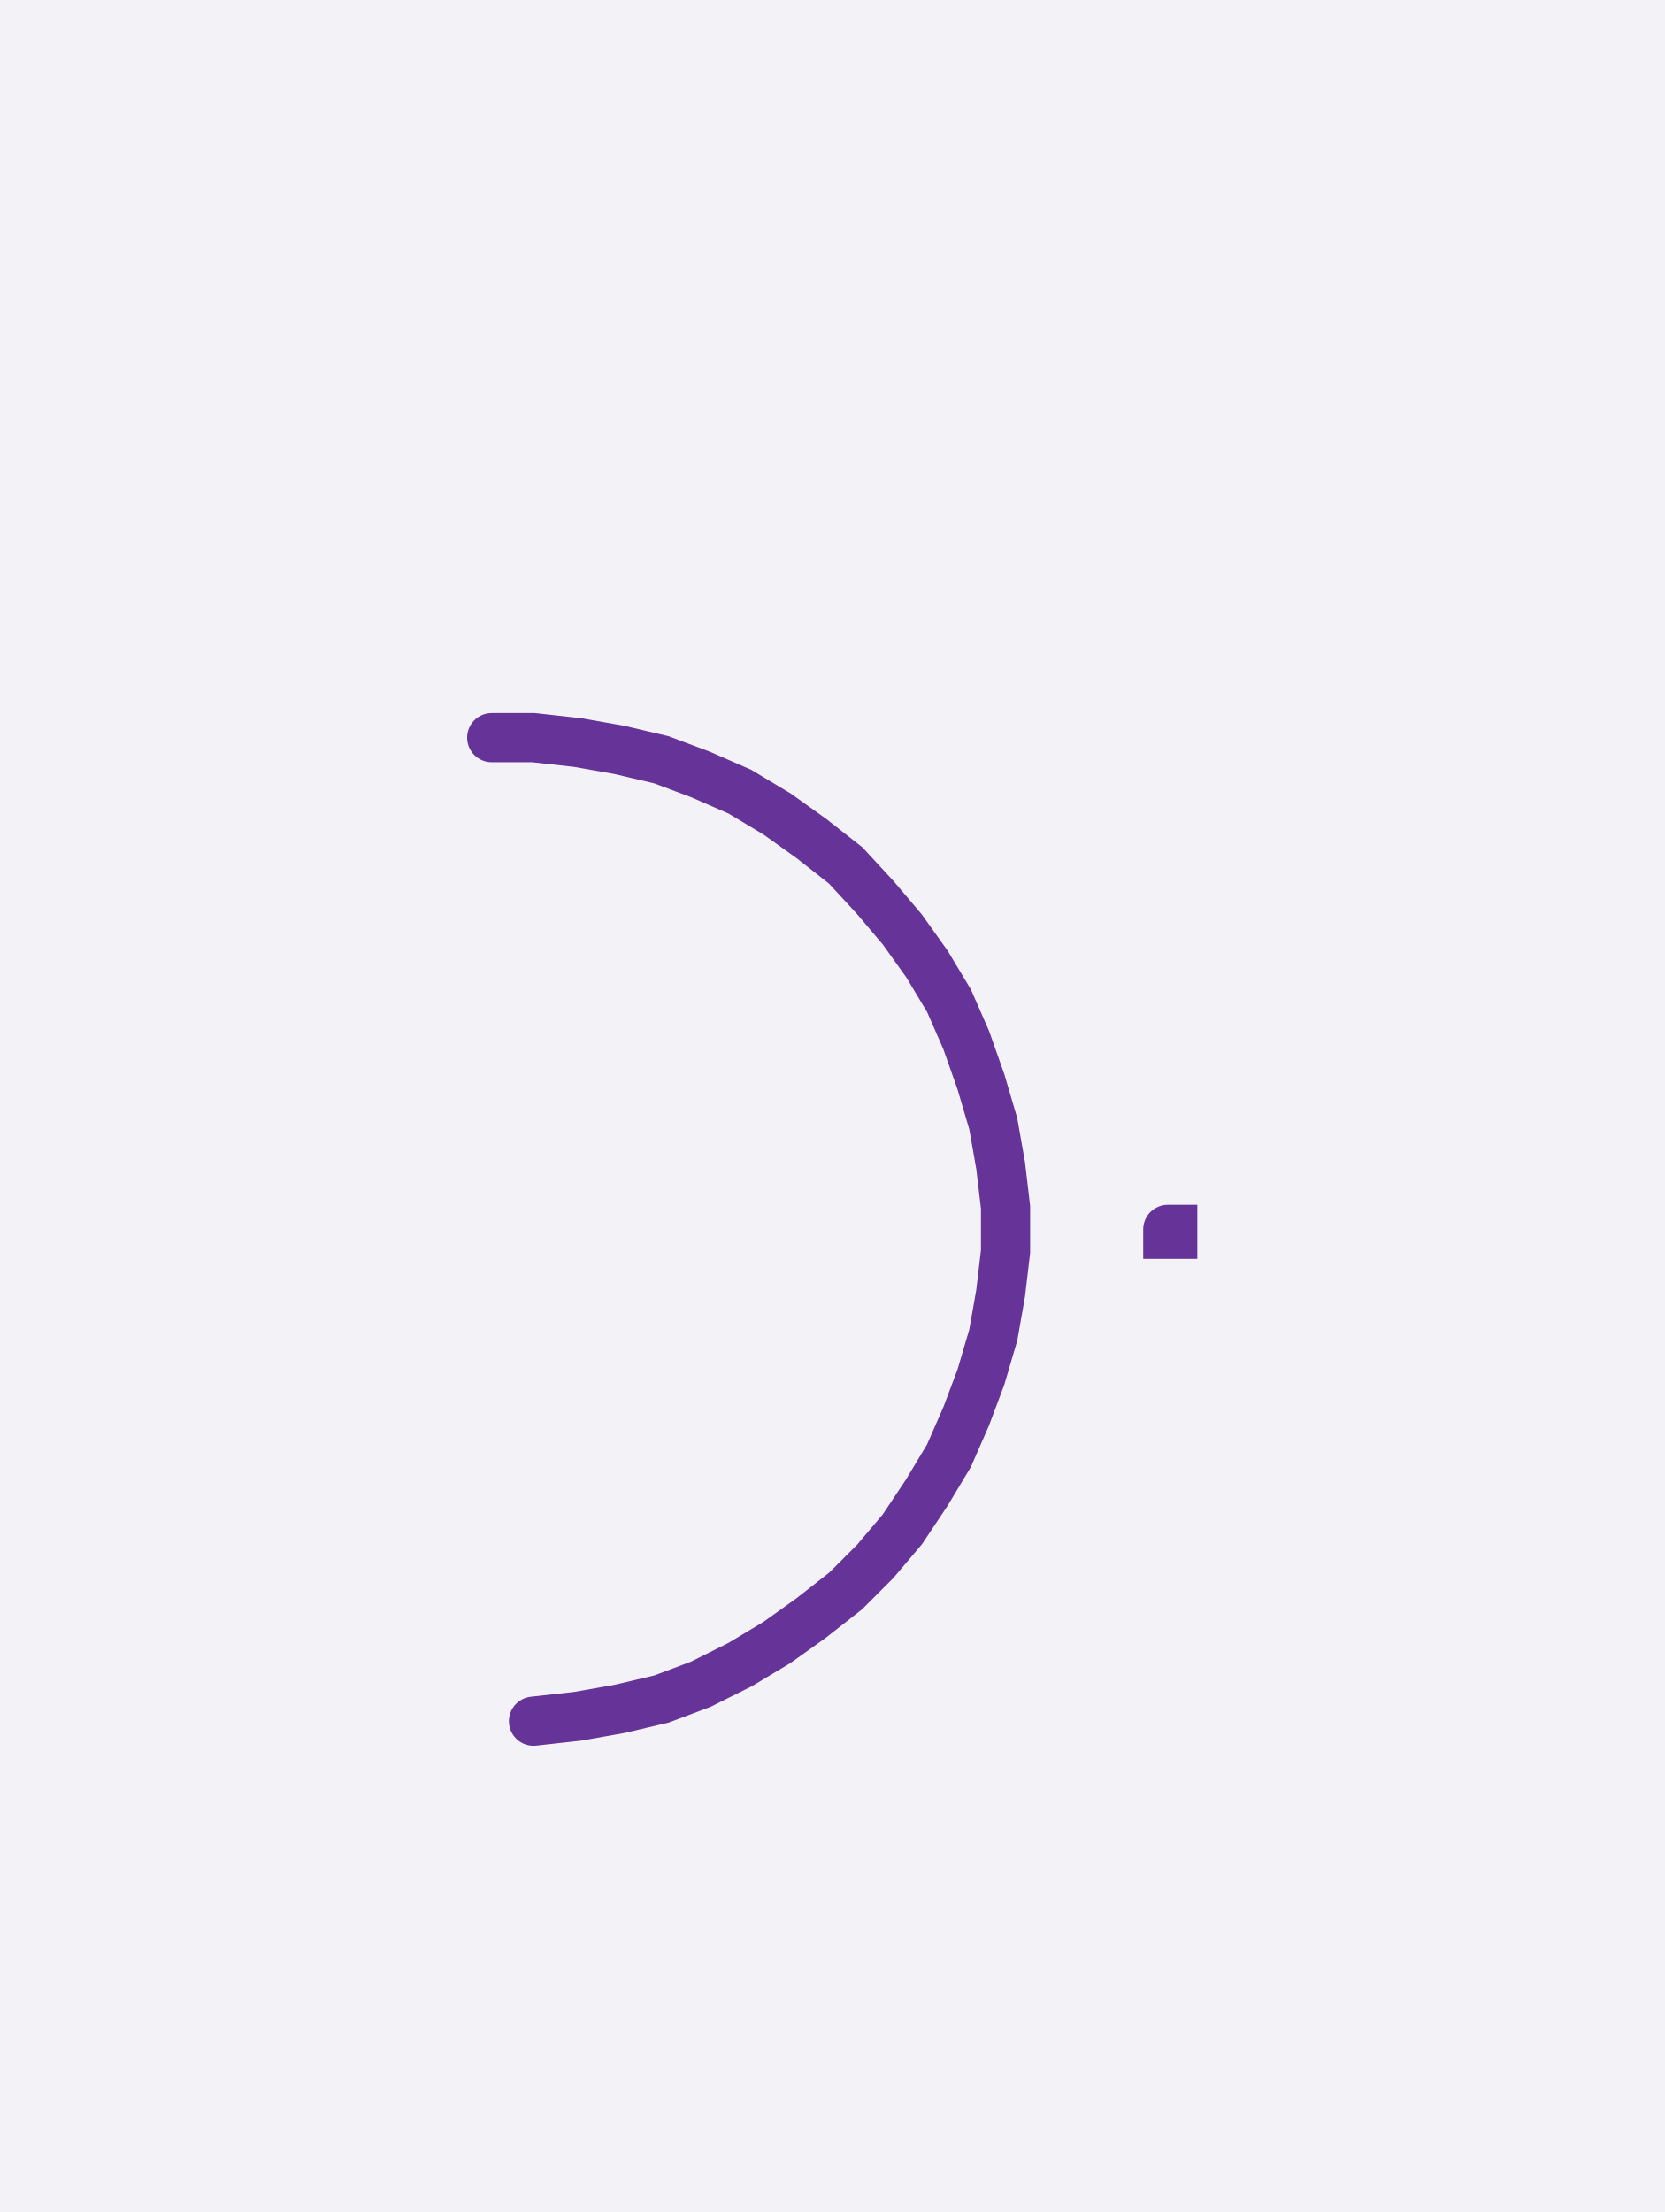
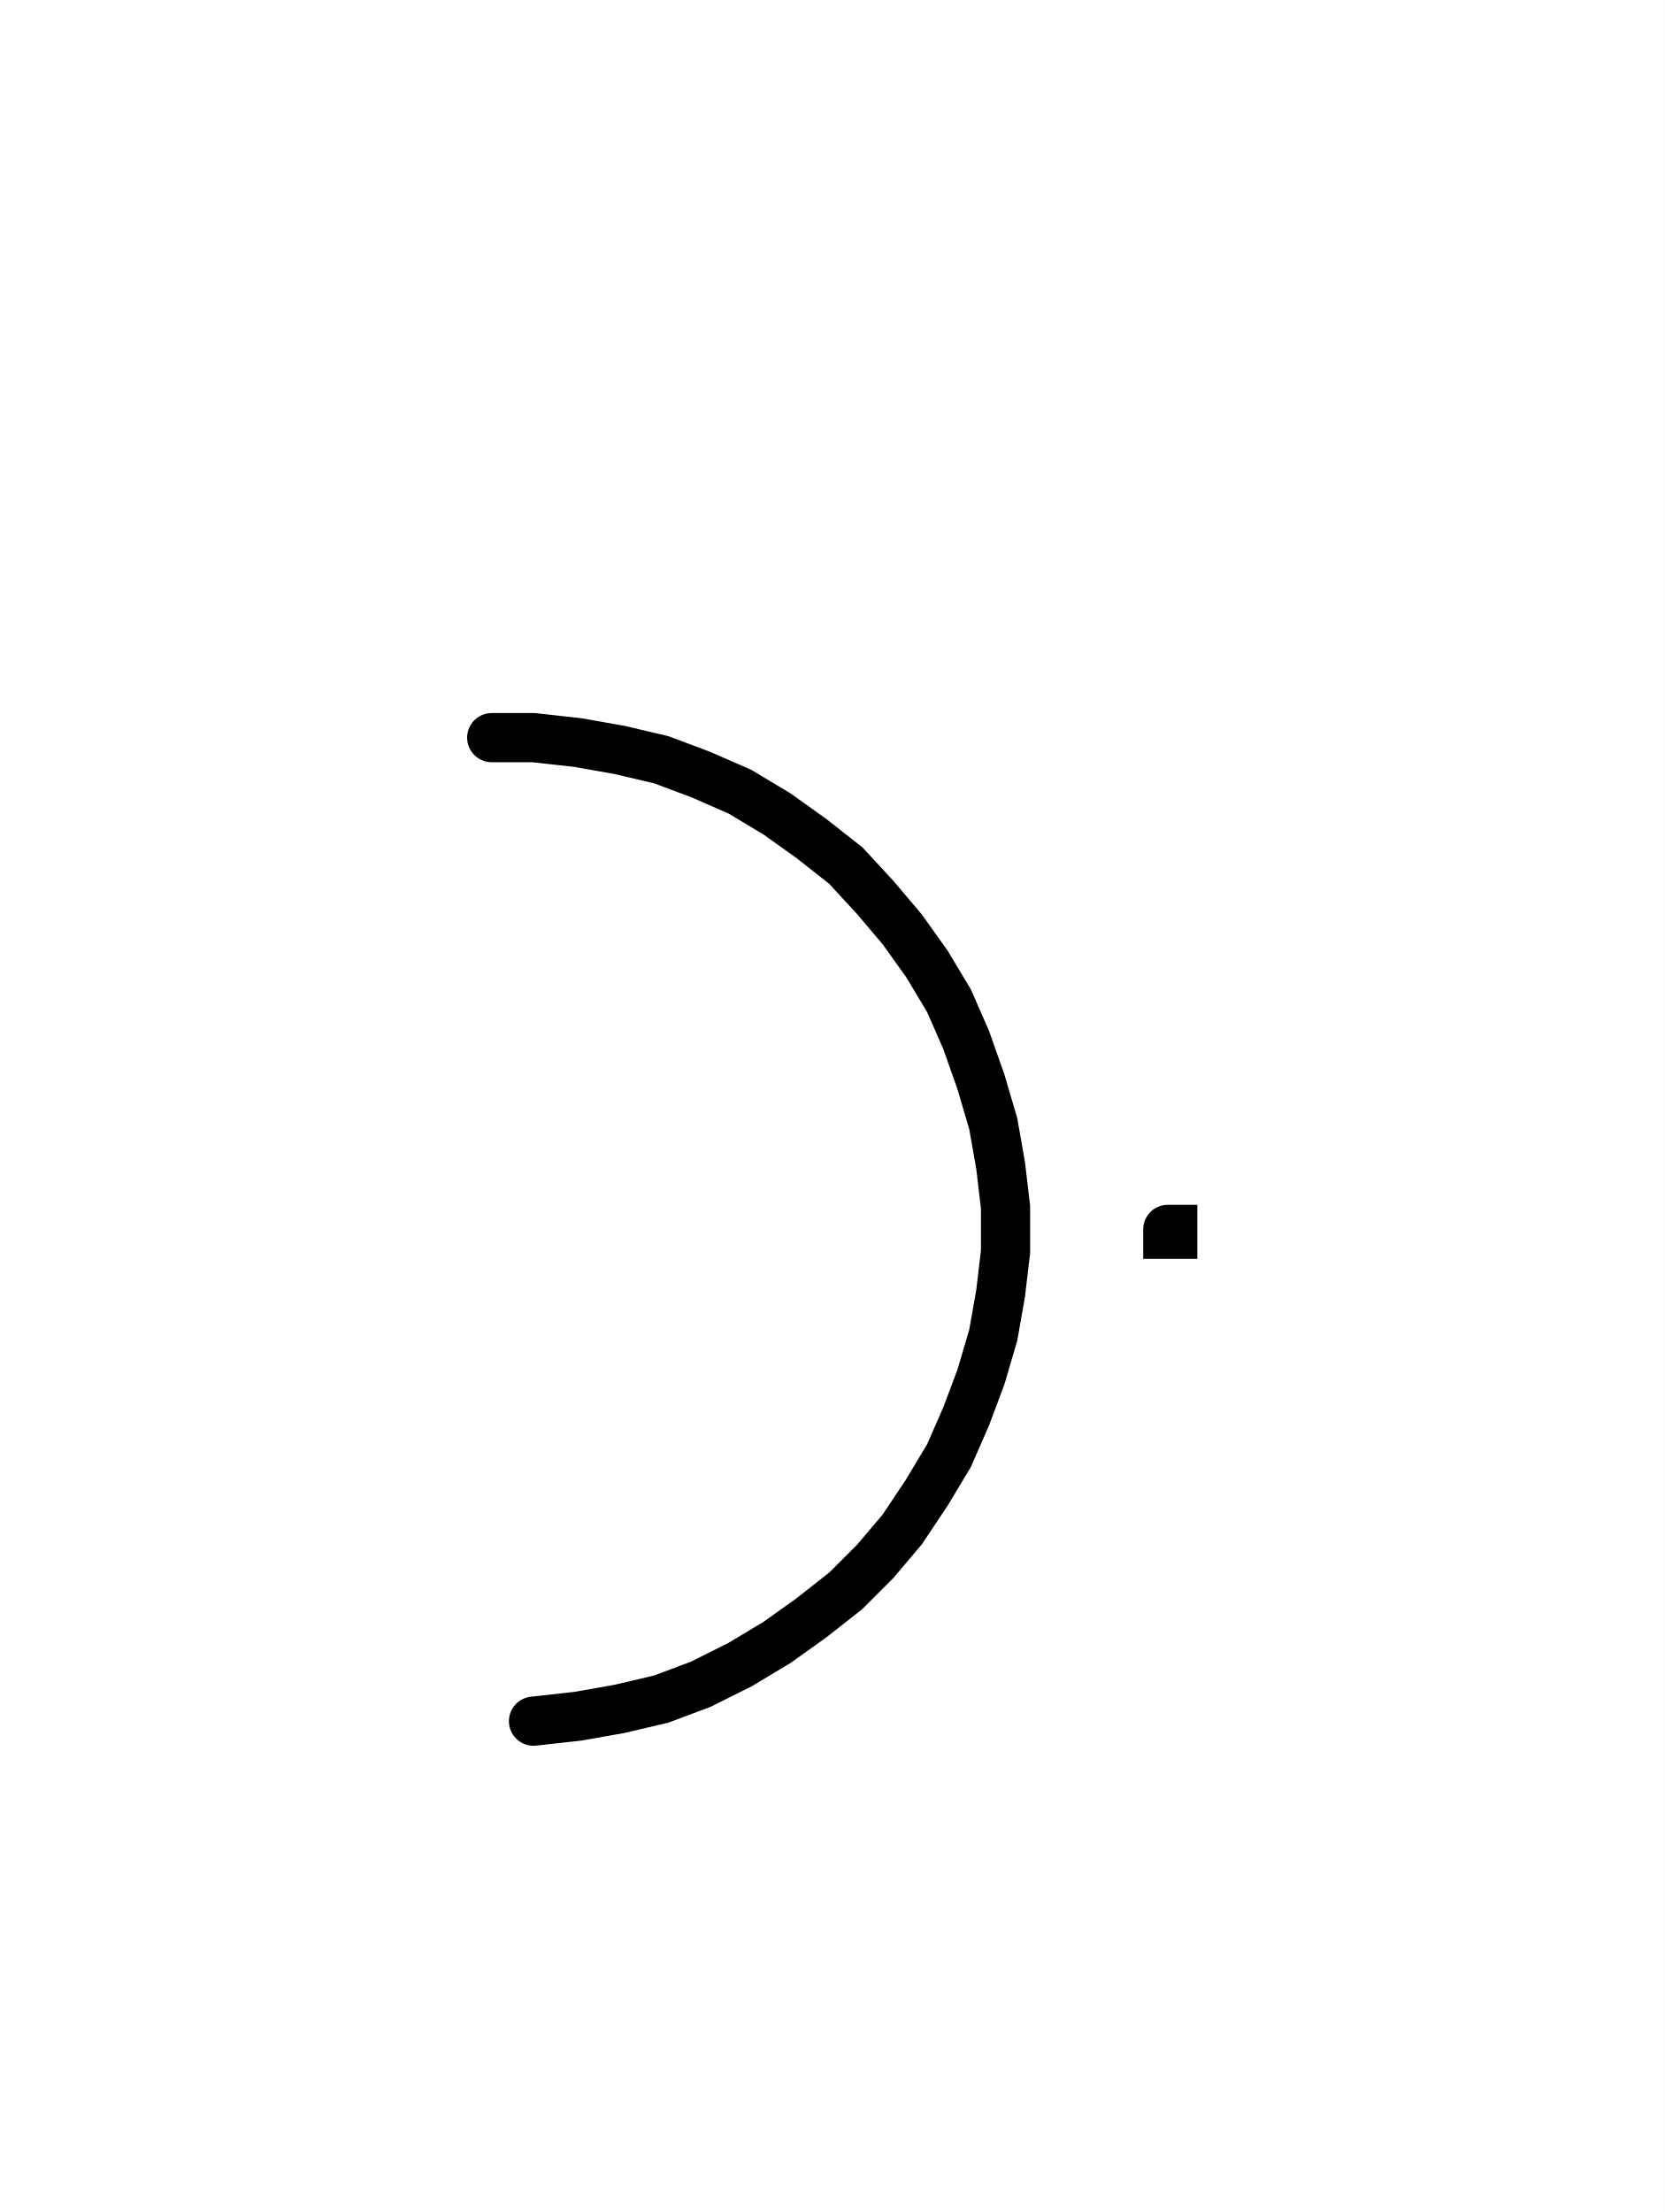
<svg xmlns="http://www.w3.org/2000/svg" width="67.72" height="89.962" style="fill:none; stroke-linecap:round;">
-   <rect width="100%" height="100%" fill="#F3F3F7" />
-   <path stroke="#663399" stroke-width="2" d="M 90,50" />
-   <path stroke="#663399" stroke-width="2" d="M 20,30 21.7,30 23.5,30.2 25.2,30.5 26.9,30.9 28.5,31.5 30.1,32.2 31.6,33.1 33,34.1 34.4,35.2 35.6,36.5 36.7,37.8 37.7,39.2 38.6,40.7 39.3,42.3 39.9,44 40.4,45.7 40.7,47.4 40.9,49.1 40.9,50.9 40.7,52.6 40.4,54.3 39.9,56 39.3,57.6 38.6,59.2 37.7,60.7 36.7,62.2 35.6,63.5 34.4,64.7 33,65.8 31.6,66.8 30.1,67.7 28.5,68.5 26.9,69.1 25.2,69.5 23.5,69.8 21.7,70" />
-   <path stroke="#663399" stroke-width="2" d="M 47.5,70" />
-   <path stroke="#663399" stroke-width="2" d="M 47.5,50 47.7,50 47.7,50.2 47.5,50.2 47.5,50" />
+   <rect width="100%" height="100%" fill="#FFFFFF" />
+   <path stroke="#000000" stroke-width="2" d="M 90,50" />
+   <path stroke="#000000" stroke-width="2" d="M 20,30 21.7,30 23.5,30.2 25.2,30.5 26.9,30.9 28.5,31.5 30.1,32.2 31.6,33.1 33,34.1 34.4,35.2 35.6,36.5 36.7,37.8 37.7,39.2 38.6,40.7 39.3,42.3 39.9,44 40.4,45.7 40.7,47.4 40.9,49.1 40.9,50.9 40.7,52.6 40.4,54.3 39.9,56 39.3,57.6 38.6,59.2 37.7,60.7 36.7,62.2 35.6,63.5 34.4,64.7 33,65.8 31.6,66.8 30.1,67.7 28.5,68.5 26.9,69.1 25.2,69.5 23.5,69.8 21.7,70" />
+   <path stroke="#000000" stroke-width="2" d="M 47.5,70" />
+   <path stroke="#000000" stroke-width="2" d="M 47.5,50 47.7,50 47.7,50.2 47.5,50.2 47.5,50" />
</svg>
